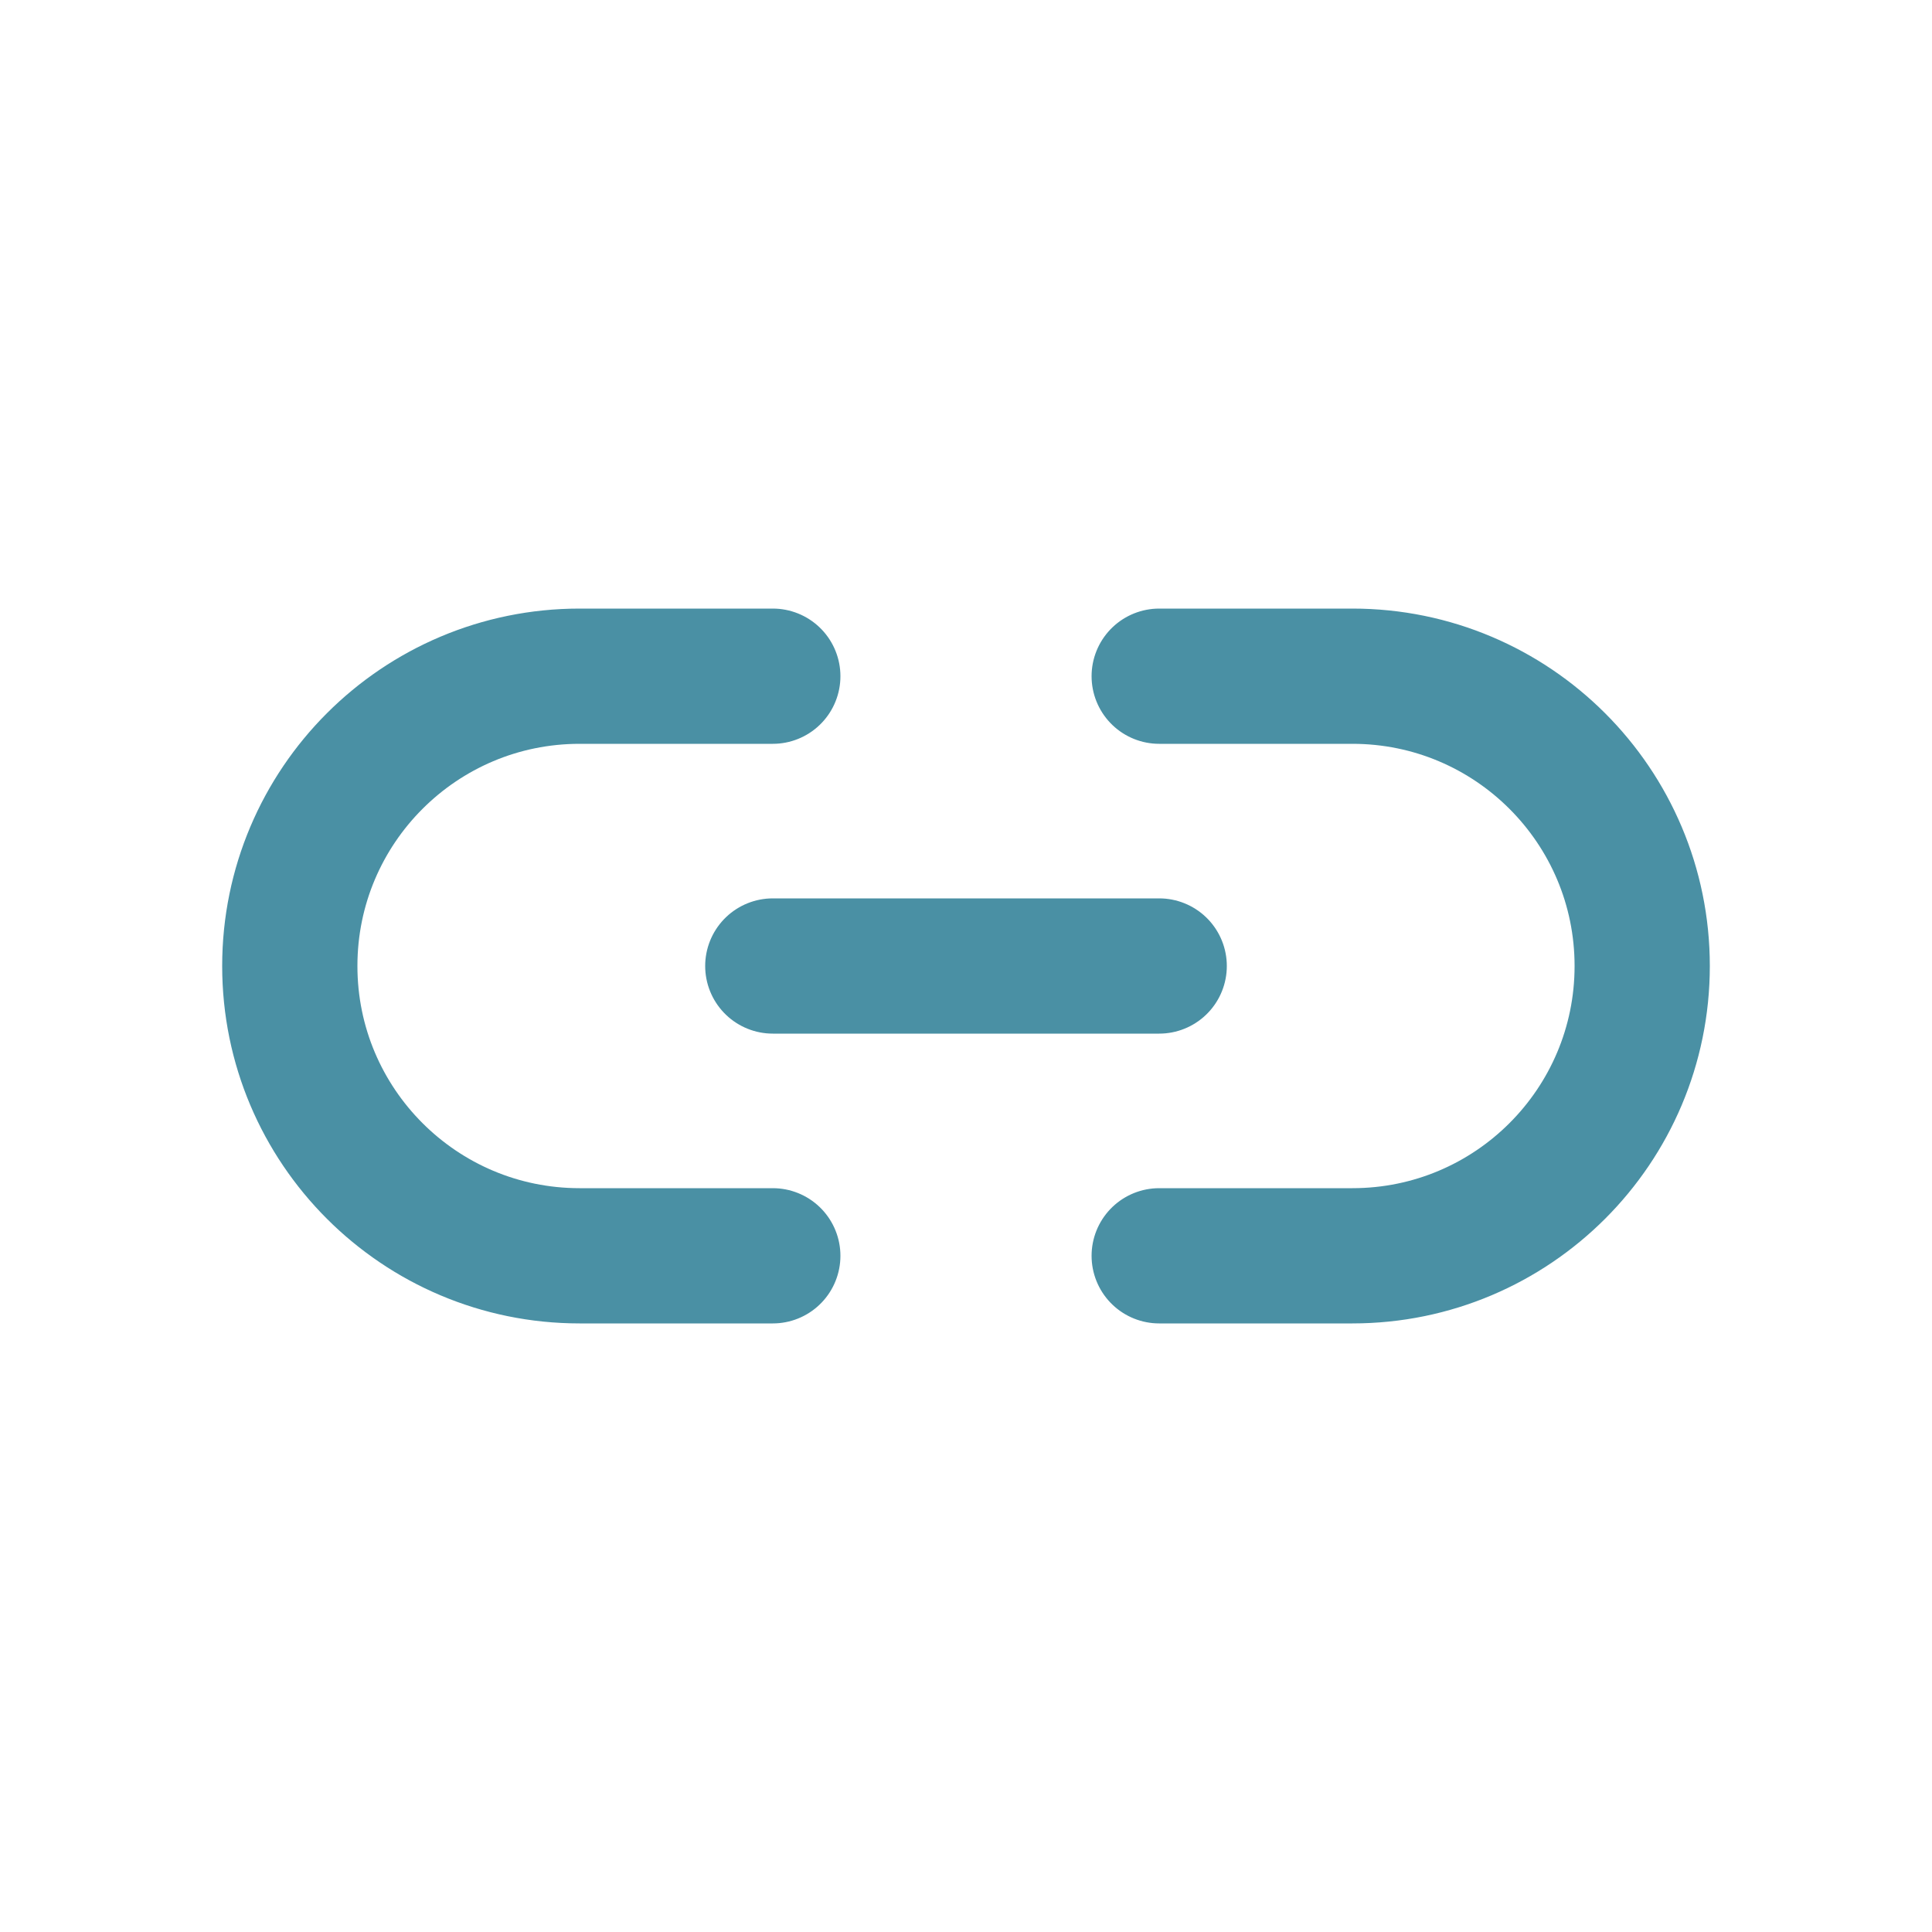
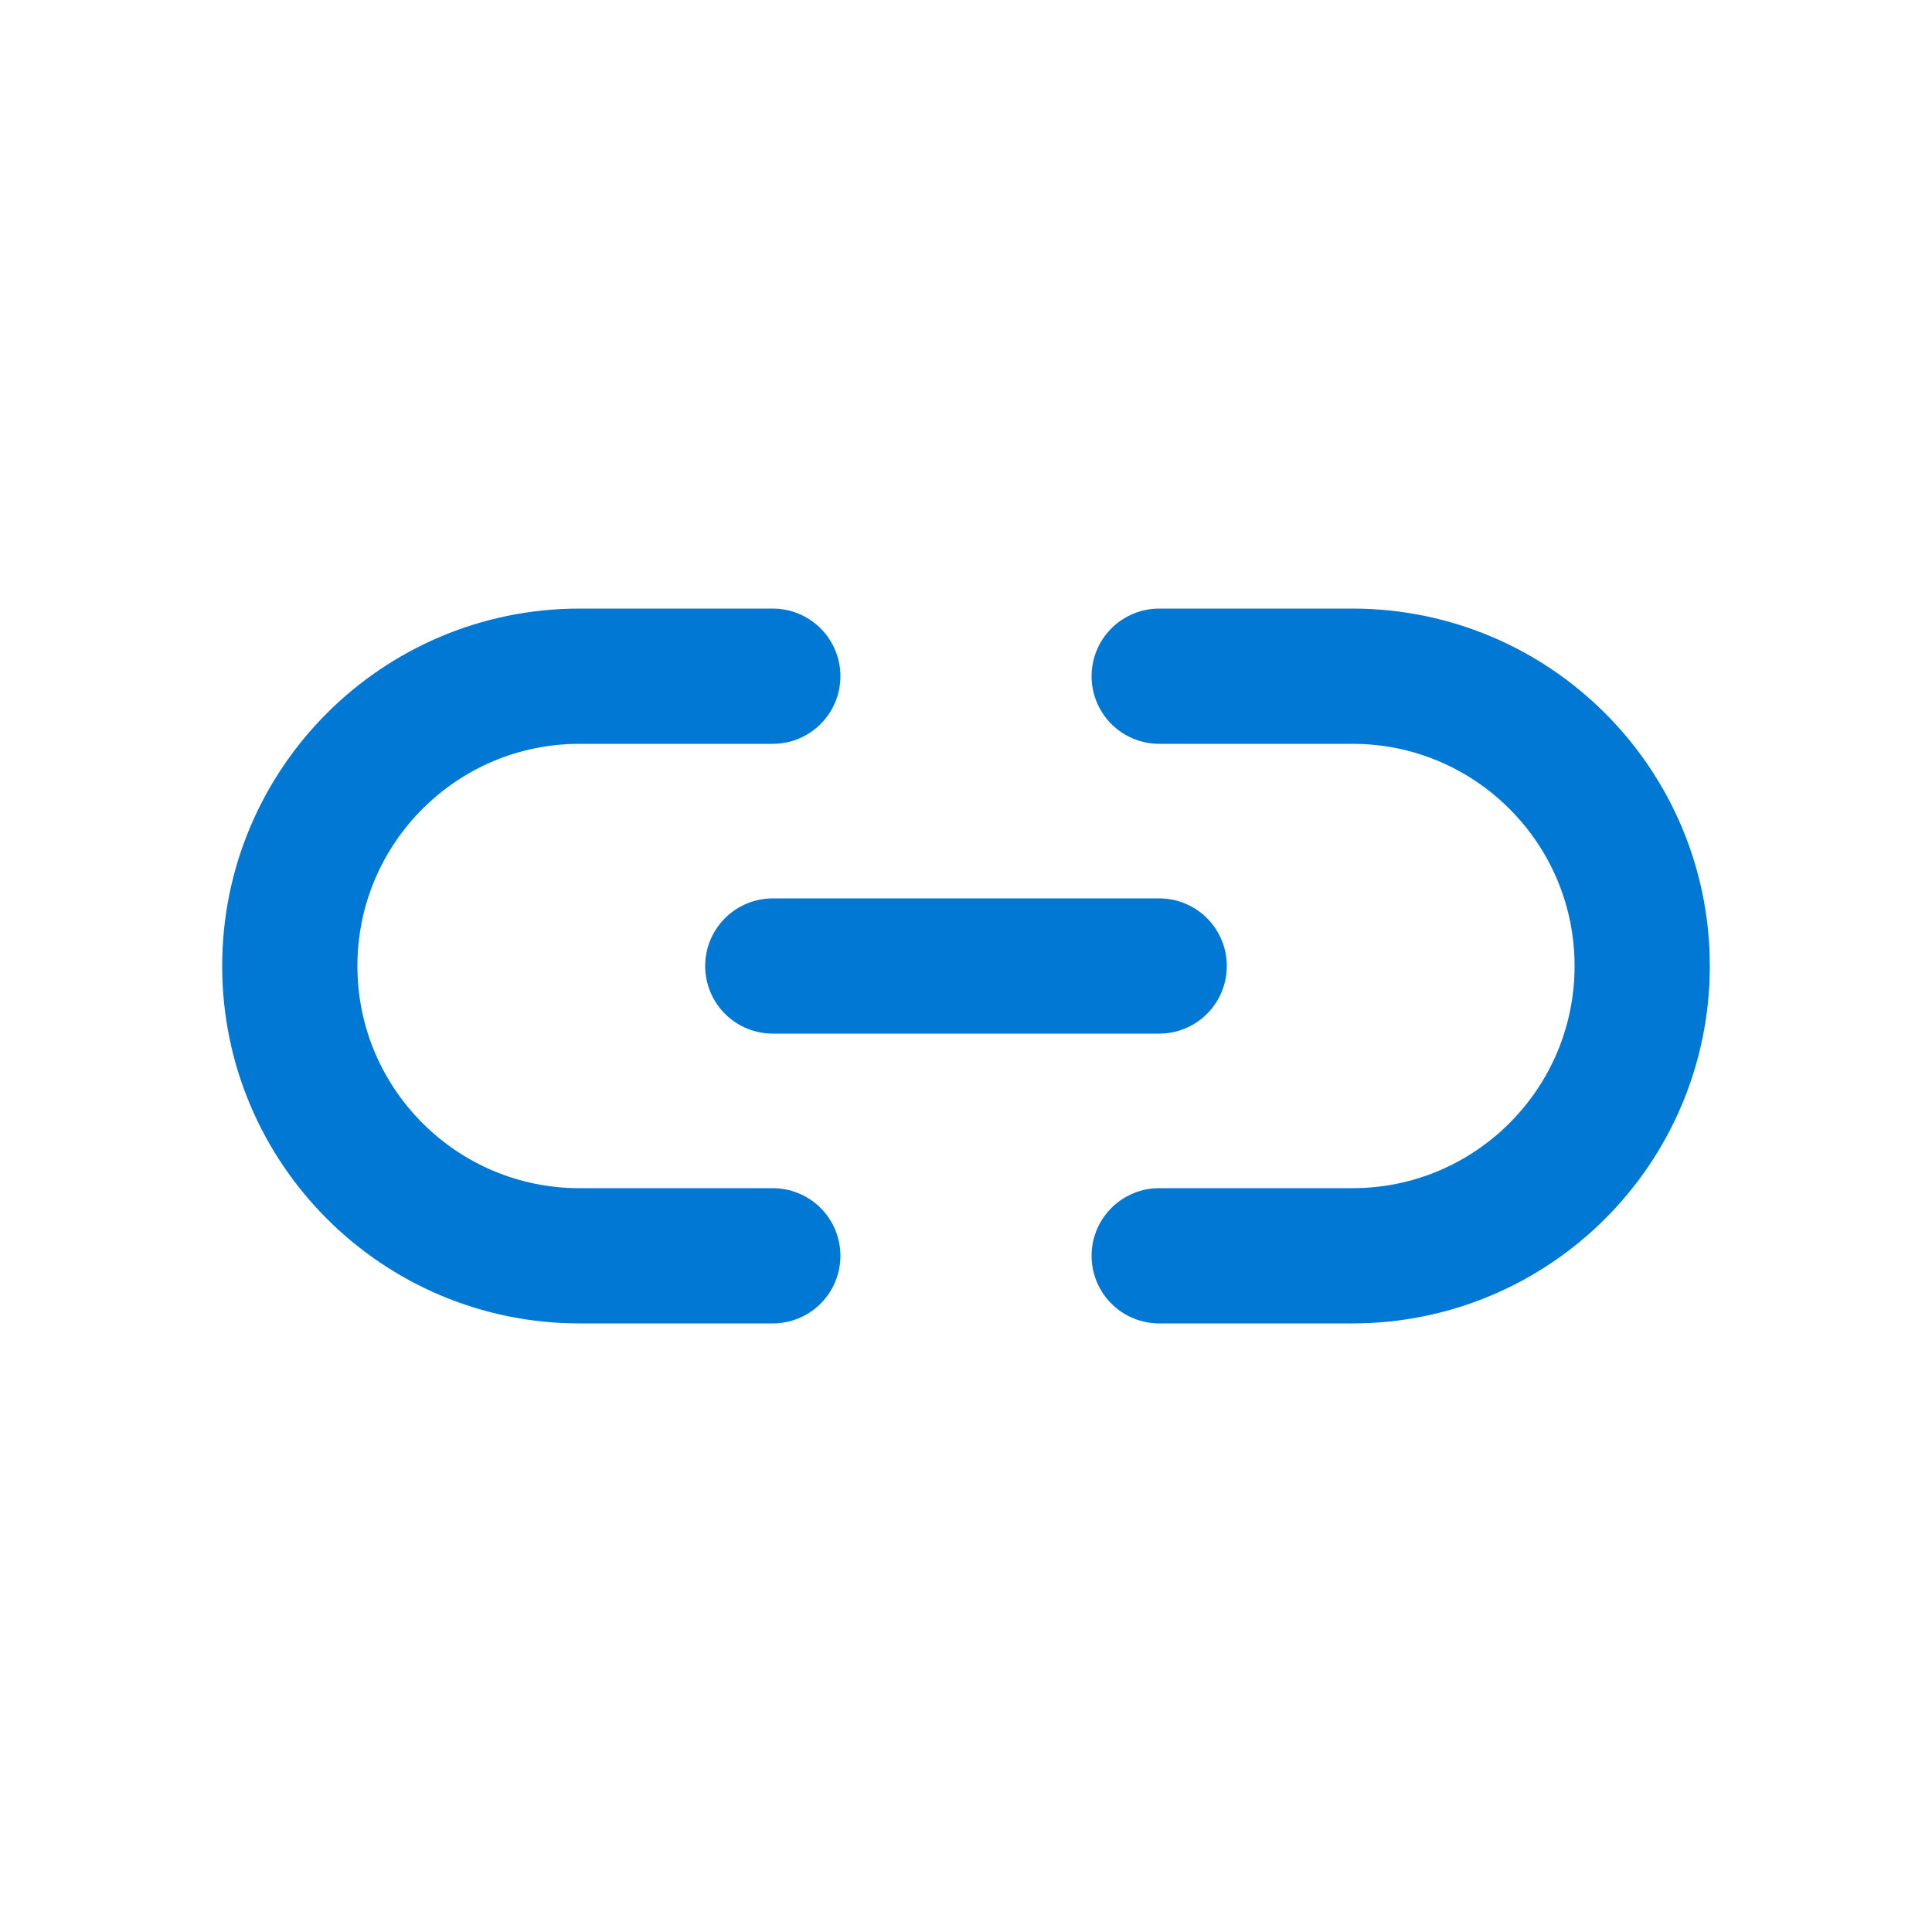
- <svg xmlns="http://www.w3.org/2000/svg" viewBox="0 0 20 20" width="20" height="20" fill="none" stroke="#4A90A4" stroke-width="1.4" stroke-linecap="round" stroke-linejoin="round">
+ <svg xmlns="http://www.w3.org/2000/svg" viewBox="0 0 20 20" width="20" height="20" fill="none" stroke="#0078D4" stroke-width="1.4" stroke-linecap="round" stroke-linejoin="round">
  <path d="M8,7 L6,7 A3,3 0 0,0 6,13 L8,13" />
  <path d="M12,7 L14,7 A3,3 0 0,1 14,13 L12,13" />
  <line x1="8" y1="10" x2="12" y2="10" />
</svg>
